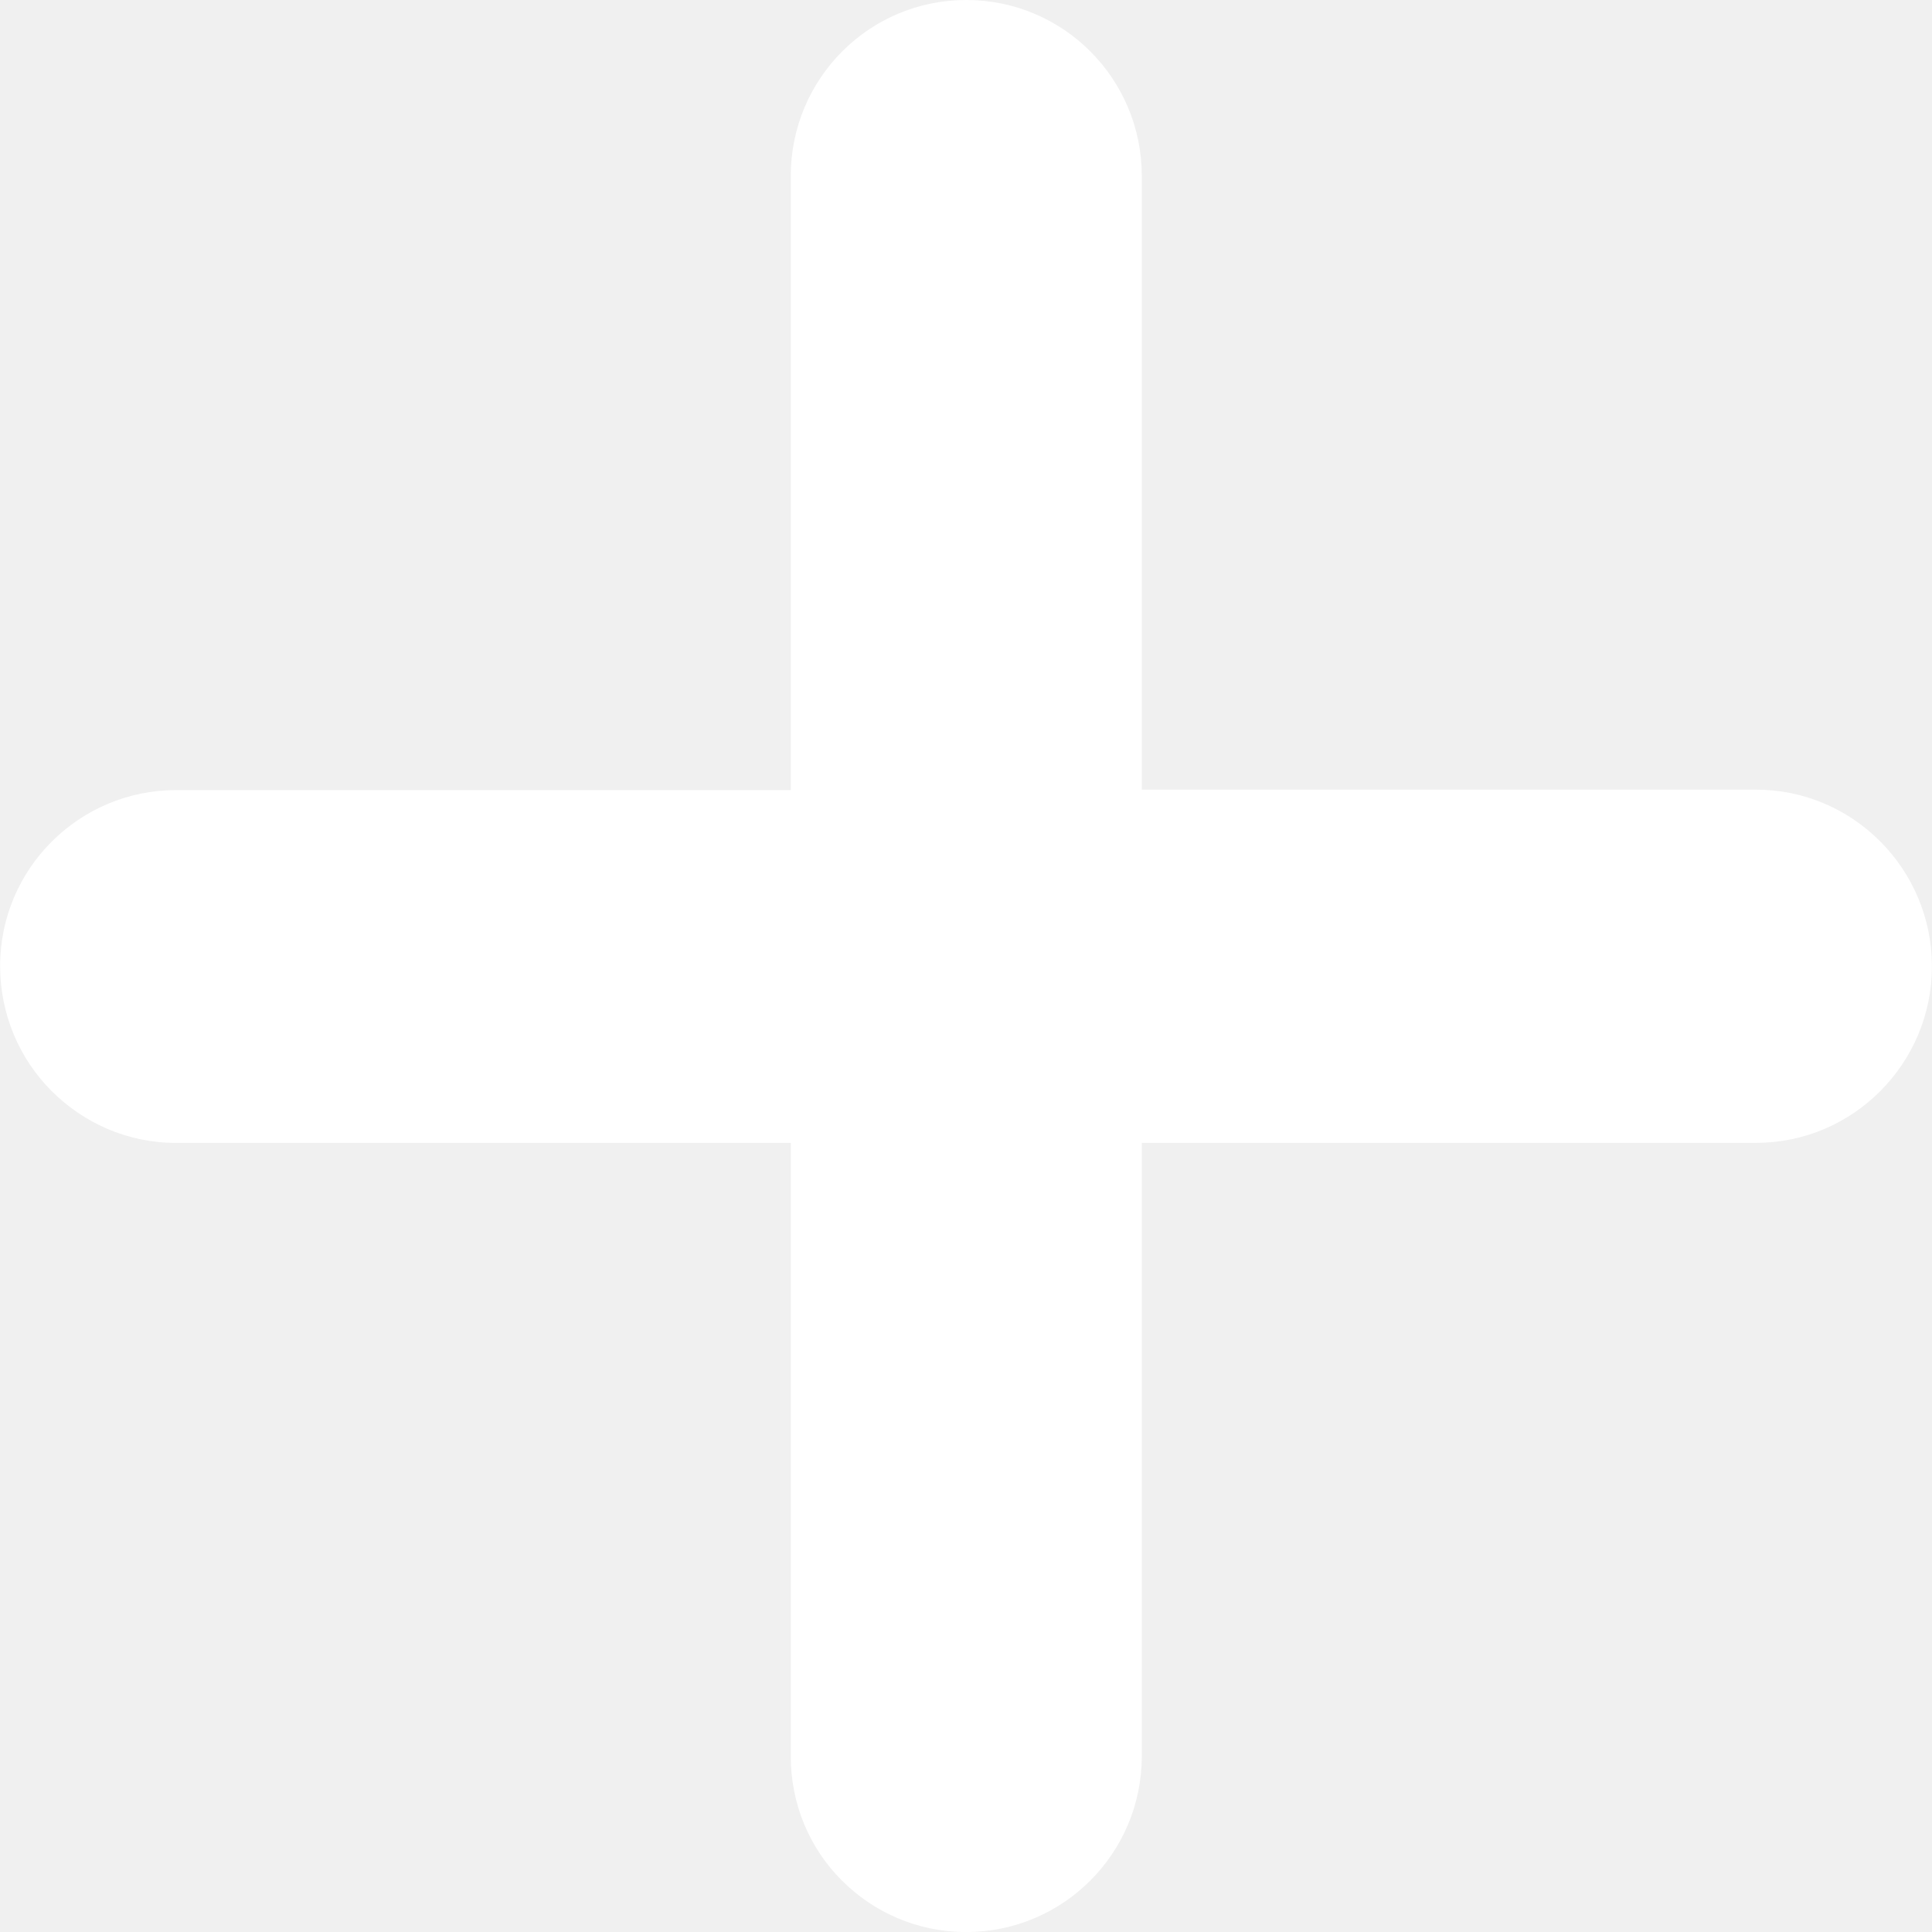
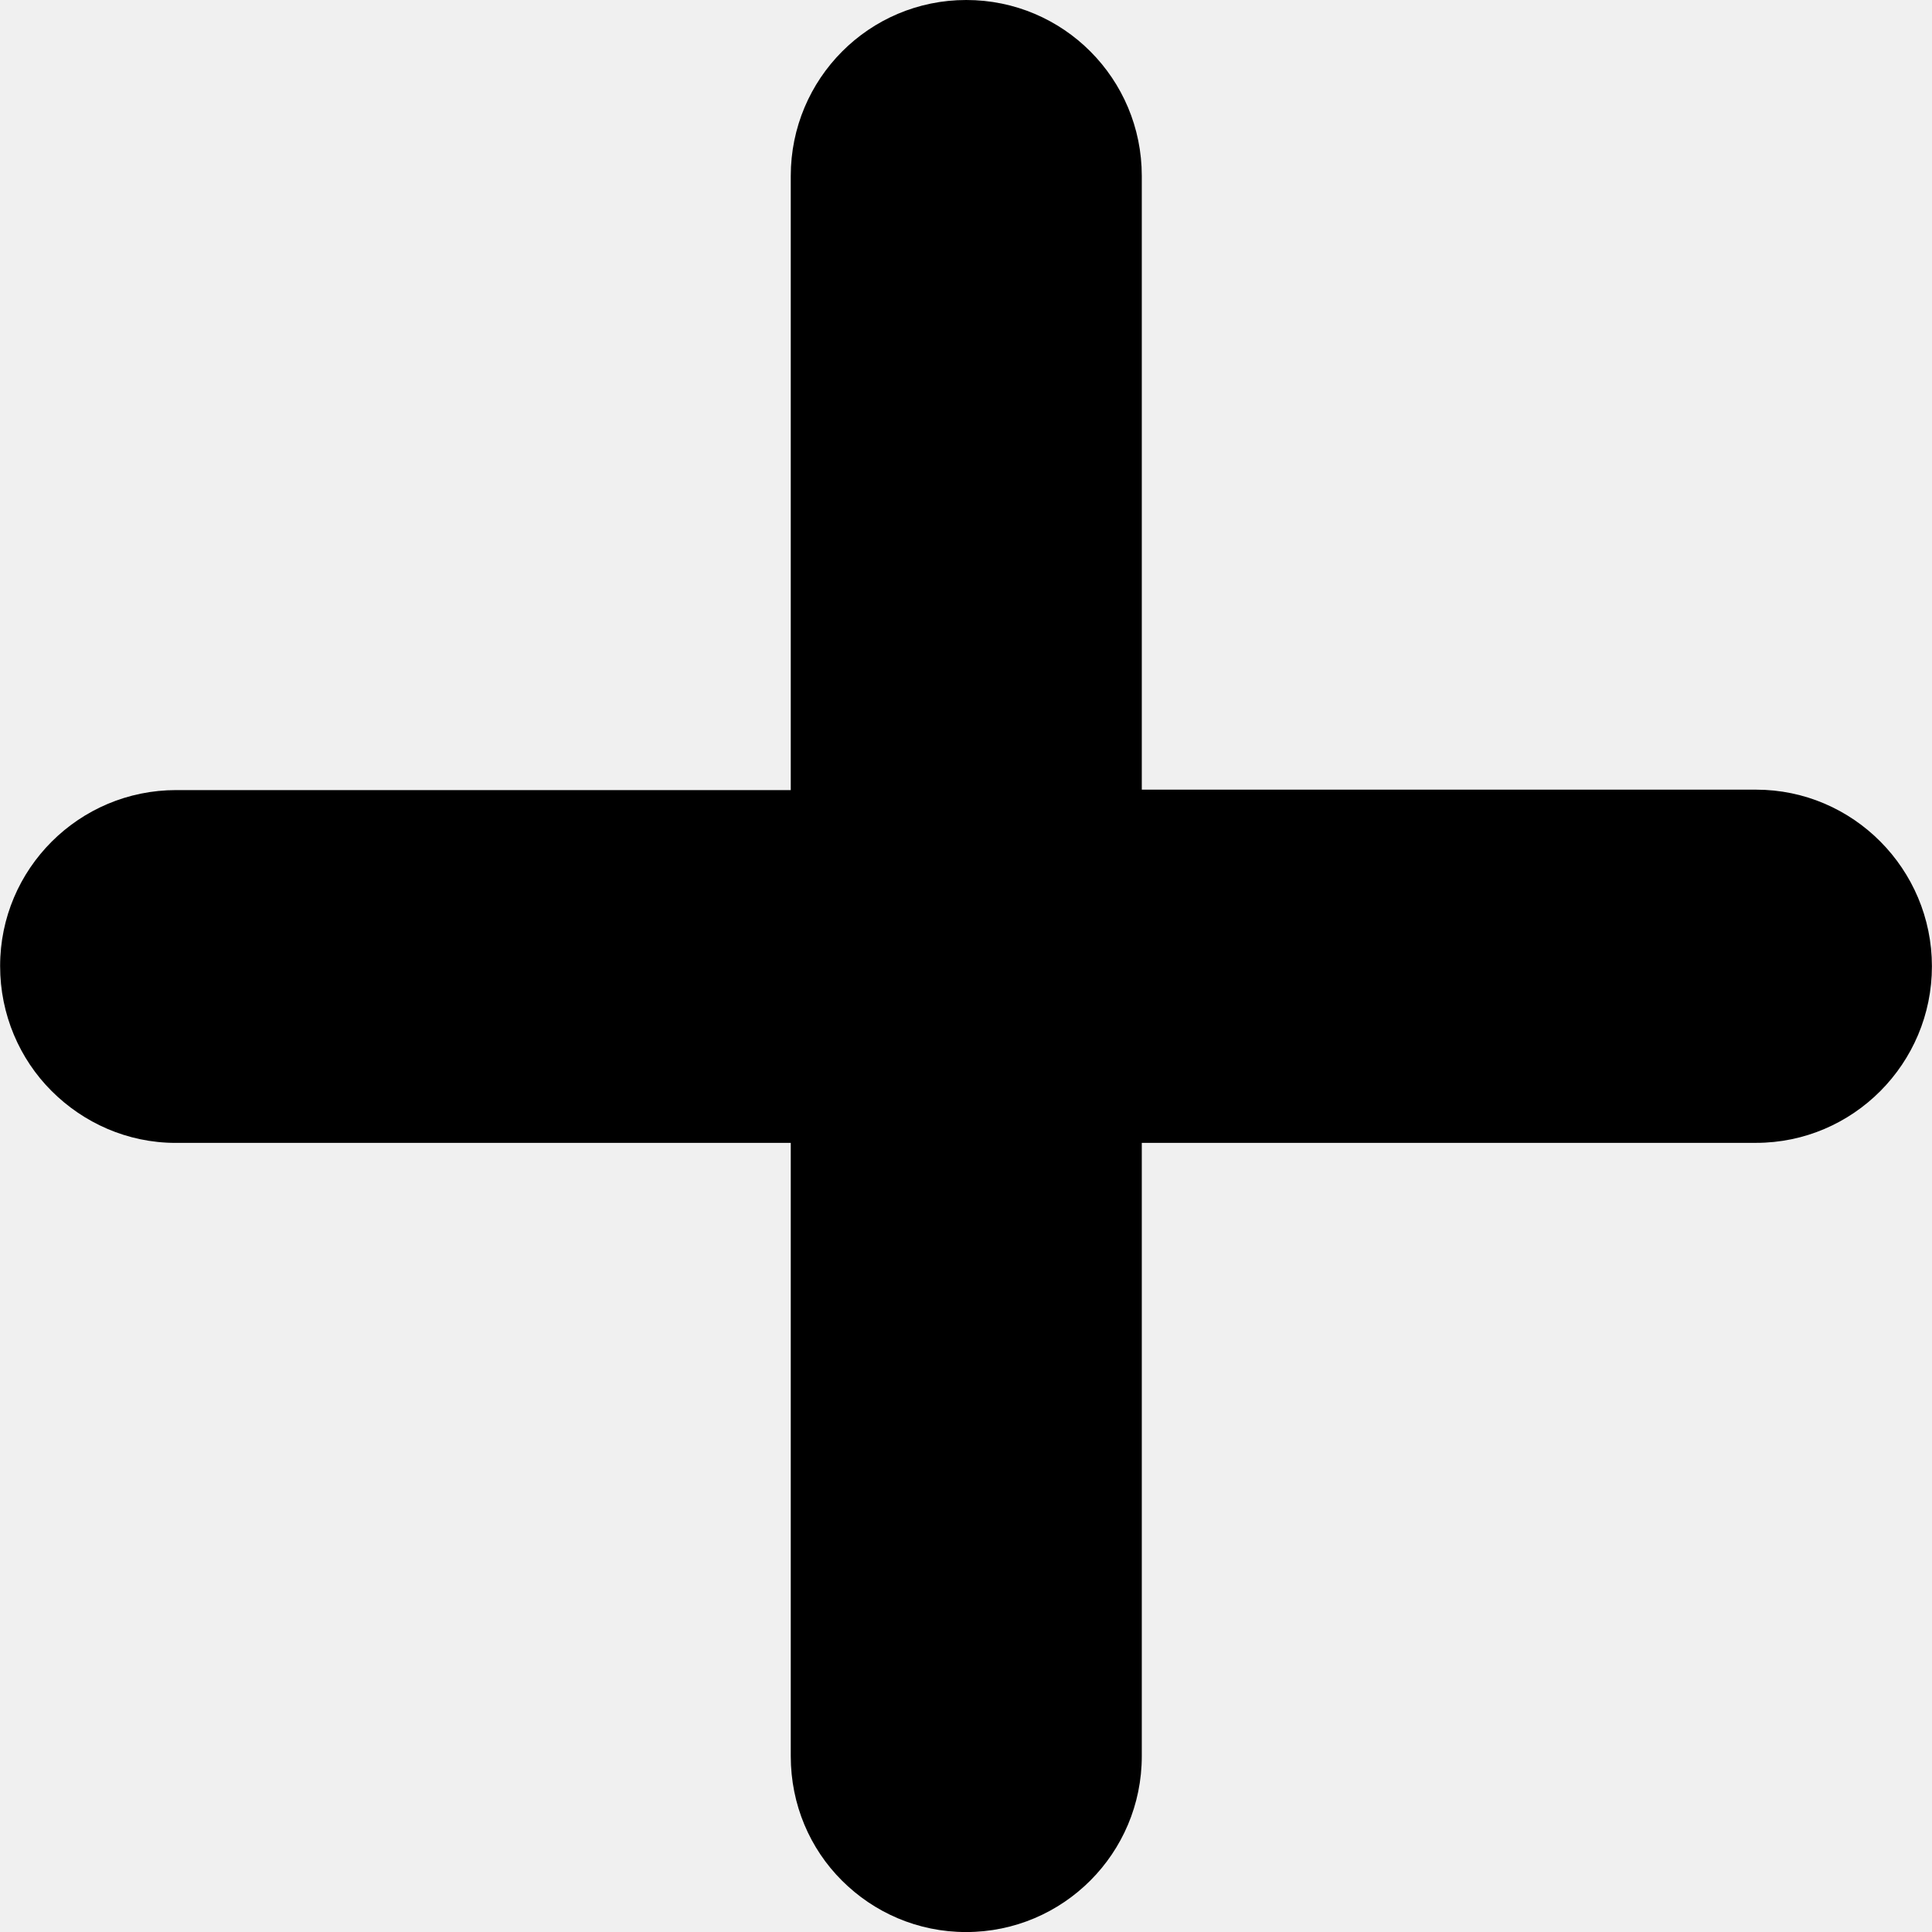
- <svg xmlns="http://www.w3.org/2000/svg" version="1.1" id="Capa_1" width="800px" height="800px" viewBox="0 0 45.402 45.402" fill="white" xml:space="preserve">
+ <svg xmlns="http://www.w3.org/2000/svg" version="1.1" id="Capa_1" width="800px" height="800px" viewBox="0 0 45.402 45.402" xml:space="preserve">
  <g>
    <path d="M41.267,18.557H26.832V4.134C26.832,1.851,24.99,0,22.707,0c-2.283,0-4.124,1.851-4.124,4.135v14.432H4.141   c-2.283,0-4.139,1.851-4.138,4.135c-0.001,1.141,0.46,2.187,1.207,2.934c0.748,0.749,1.78,1.222,2.92,1.222h14.453V41.27   c0,1.142,0.453,2.176,1.201,2.922c0.748,0.748,1.777,1.211,2.919,1.211c2.282,0,4.129-1.851,4.129-4.133V26.857h14.435   c2.283,0,4.134-1.867,4.133-4.15C45.399,20.425,43.548,18.557,41.267,18.557z" />
  </g>
</svg>
